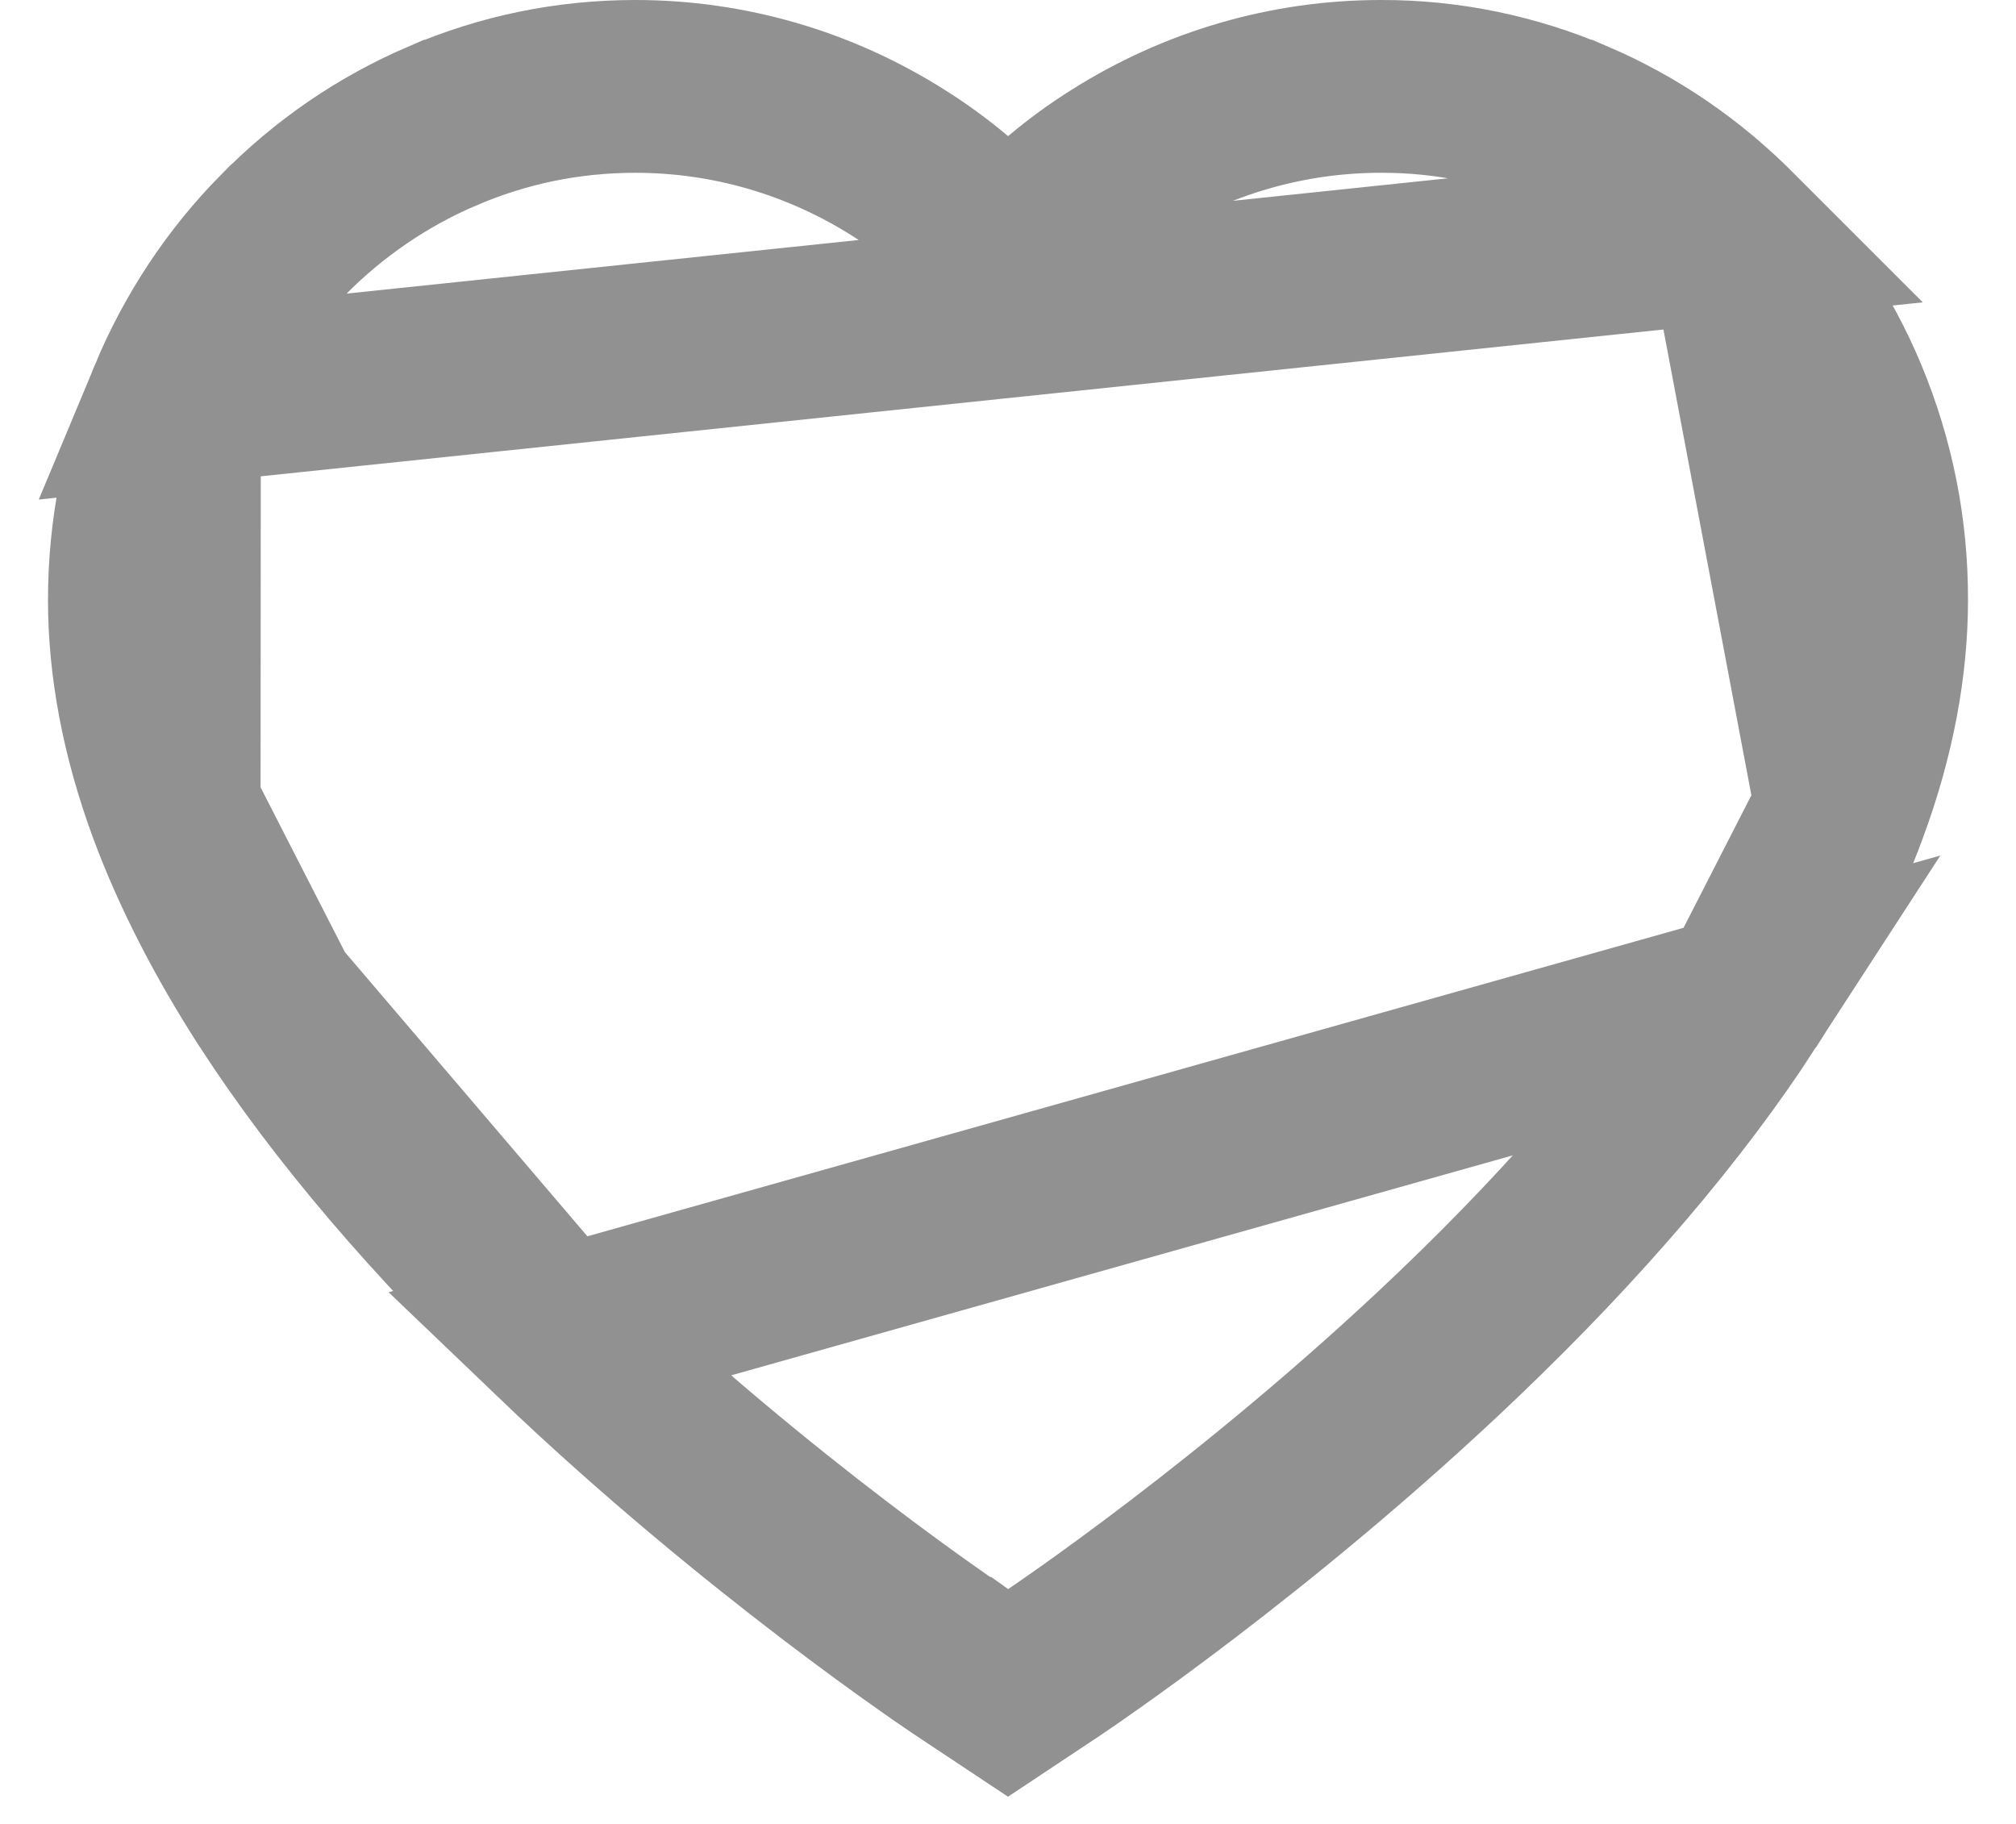
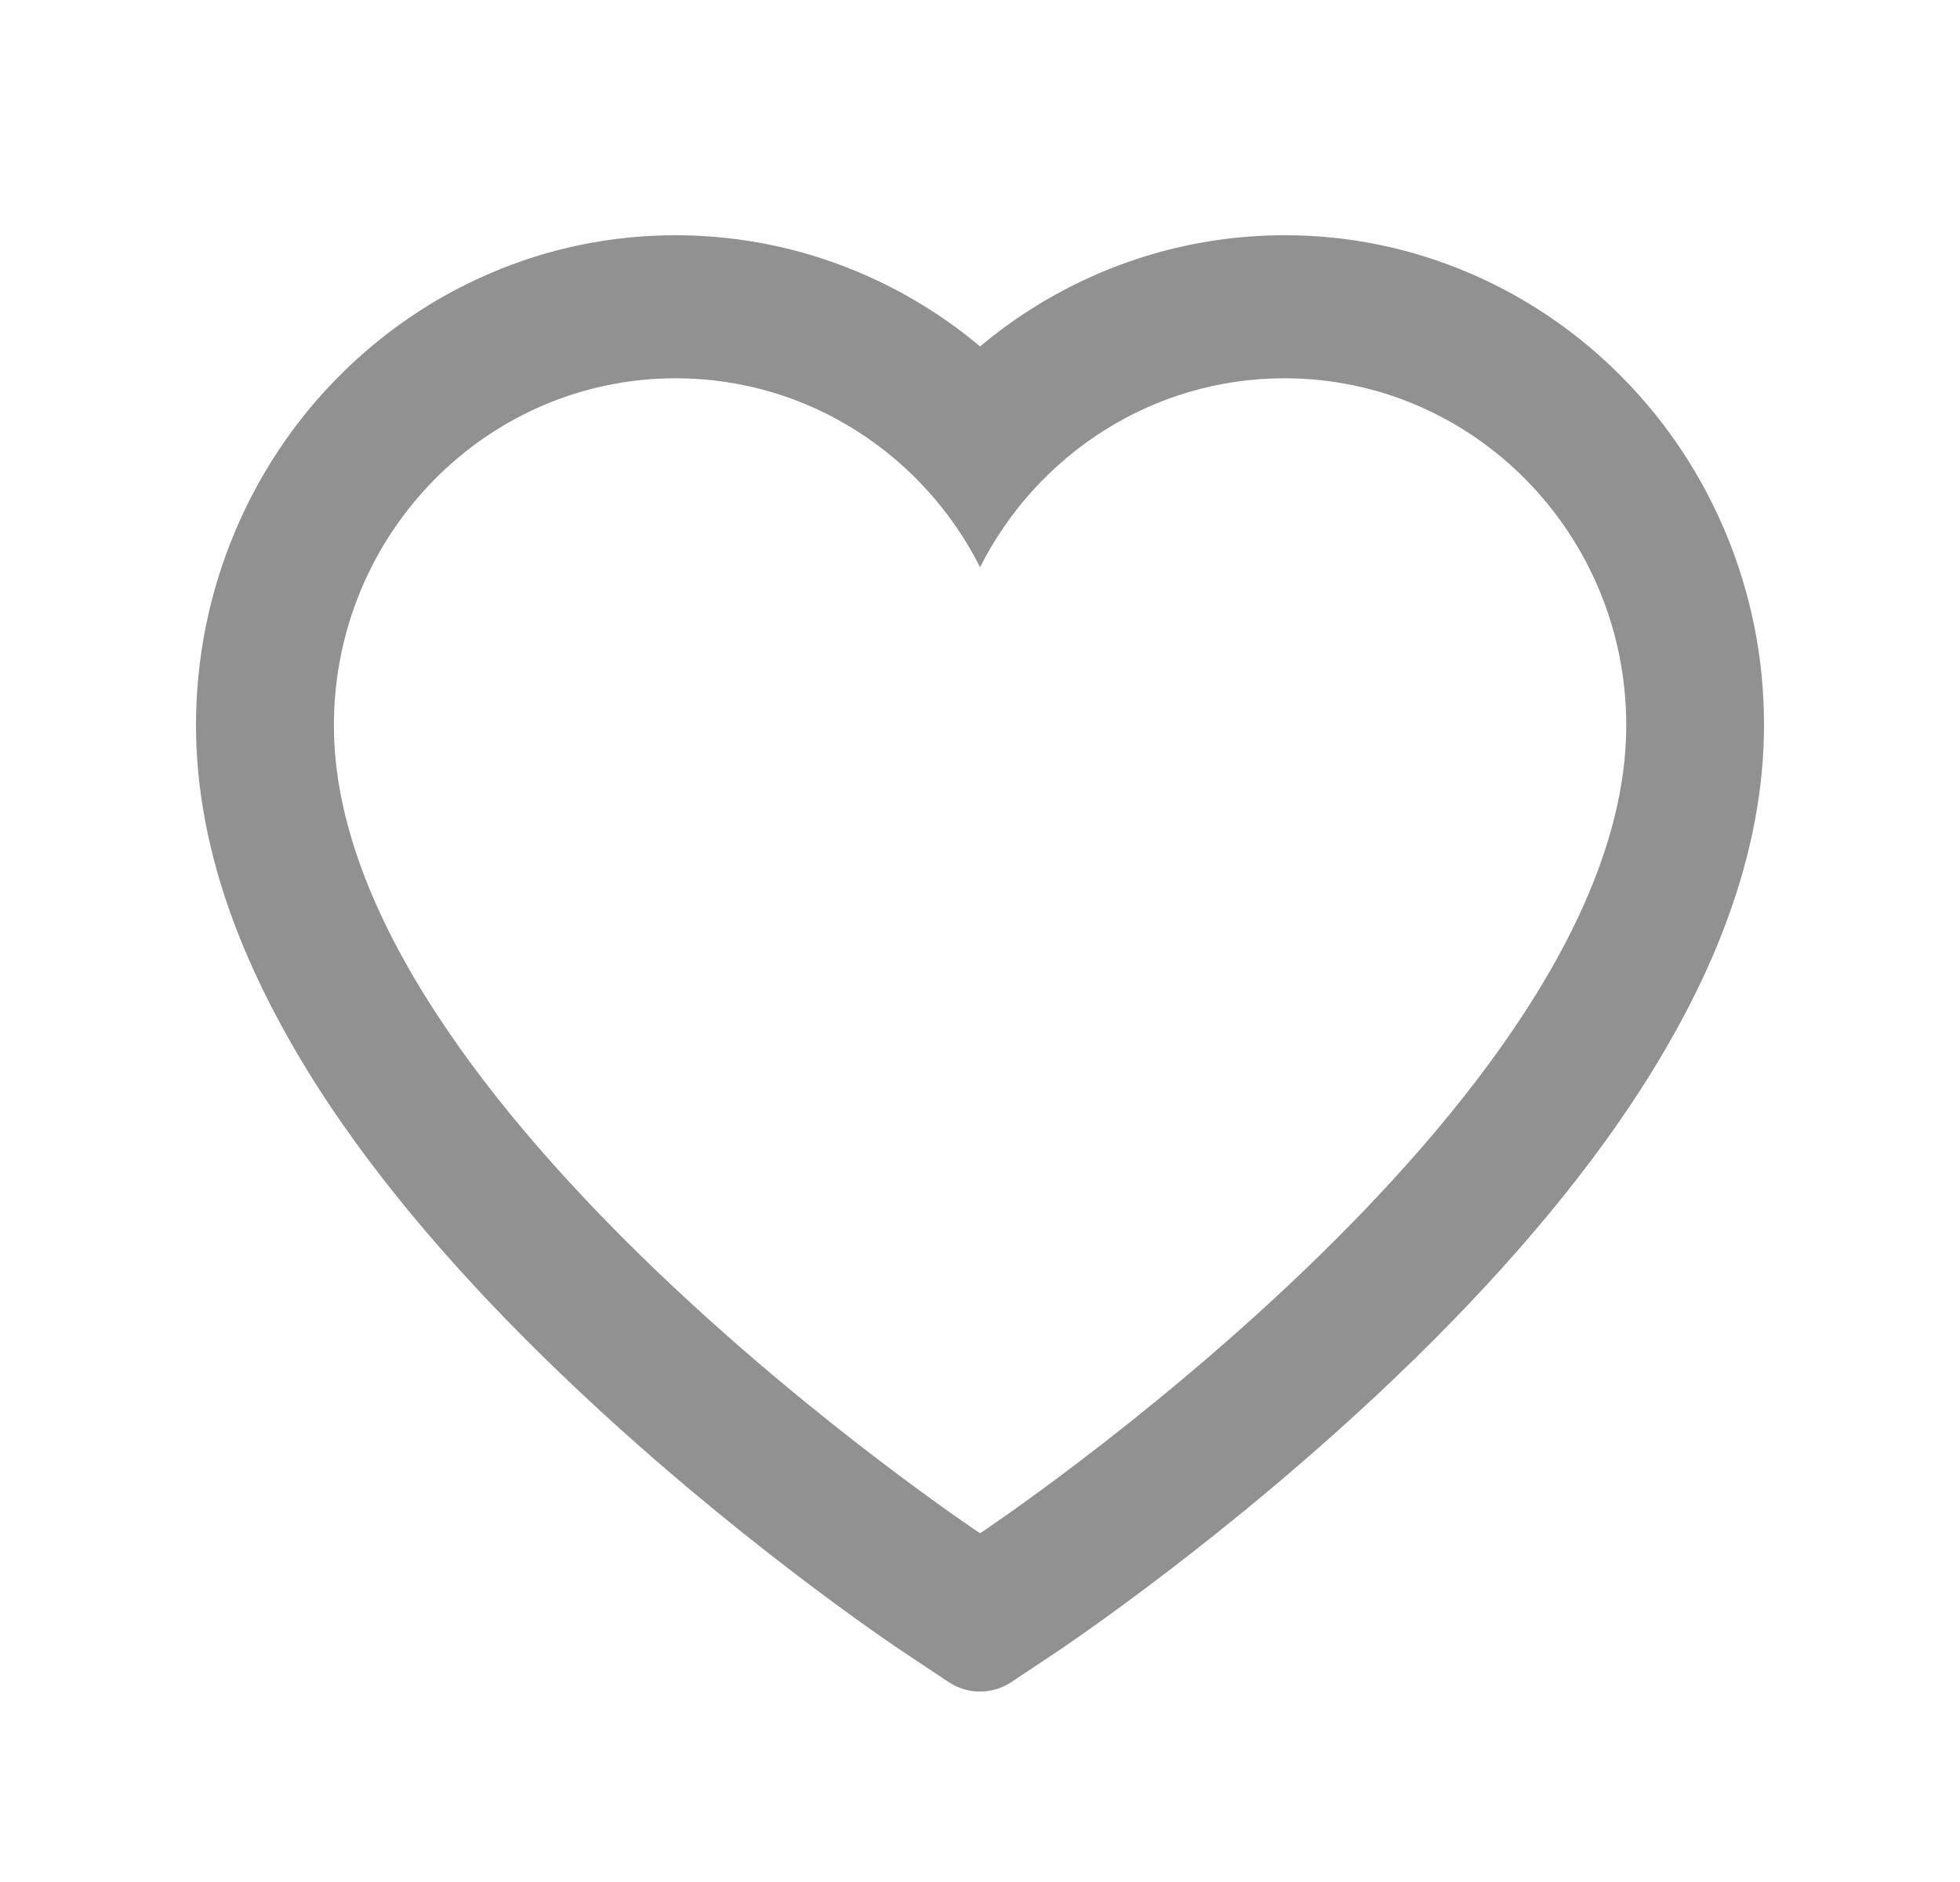
- <svg xmlns="http://www.w3.org/2000/svg" width="21" height="19" viewBox="0 0 21 19" fill="none">
-   <path d="M18.058 2.451L18.057 2.45C17.578 1.964 17.015 1.578 16.399 1.314L16.398 1.314C15.759 1.039 15.075 0.898 14.386 0.9L14.383 0.9C13.414 0.9 12.467 1.175 11.642 1.697L11.642 1.697C11.444 1.821 11.257 1.958 11.08 2.107L10.501 2.594L9.922 2.107C9.745 1.958 9.558 1.821 9.36 1.697L9.36 1.697C8.536 1.175 7.589 0.9 6.619 0.9C5.918 0.9 5.243 1.039 4.604 1.314L4.603 1.314C3.985 1.58 3.426 1.961 2.945 2.451L2.943 2.452C2.466 2.935 2.083 3.512 1.817 4.151L18.058 2.451ZM18.058 2.451C18.535 2.935 18.919 3.512 19.185 4.151C19.461 4.817 19.602 5.521 19.6 6.249V6.251C19.6 6.931 19.466 7.659 19.186 8.418L19.185 8.42M18.058 2.451L19.185 8.42M5.808 13.901L5.808 13.901C6.851 14.9 7.893 15.747 8.687 16.353C9.083 16.655 9.415 16.896 9.653 17.063C9.771 17.147 9.866 17.213 9.933 17.258C9.995 17.301 10.029 17.323 10.035 17.327C10.036 17.327 10.036 17.327 10.036 17.327L10.043 17.332L10.05 17.337L10.5 17.636L10.95 17.337L10.95 17.337C11.022 17.288 13.097 15.904 15.192 13.901C16.452 12.696 17.446 11.525 18.159 10.425L5.808 13.901ZM5.808 13.901C4.548 12.696 3.554 11.525 2.842 10.425L5.808 13.901ZM19.185 8.42C18.953 9.054 18.609 9.728 18.159 10.425L19.185 8.42ZM1.4 6.251C1.4 5.522 1.541 4.816 1.817 4.151L1.814 8.418C1.534 7.658 1.4 6.931 1.4 6.251ZM2.841 10.425C2.392 9.73 2.05 9.055 1.814 8.418L2.841 10.425Z" stroke="#919191" stroke-width="1.8" />
+ <svg xmlns="http://www.w3.org/2000/svg" width="25" height="24" viewBox="0 0 25 24" fill="none">
+   <path d="M22.016 6.806C21.706 6.061 21.258 5.386 20.699 4.819C20.139 4.25 19.479 3.798 18.754 3.487C18.003 3.164 17.197 2.998 16.384 3C15.242 3 14.129 3.324 13.161 3.936C12.929 4.082 12.71 4.243 12.501 4.418C12.293 4.243 12.073 4.082 11.841 3.936C10.874 3.324 9.76 3 8.619 3C7.797 3 7.001 3.163 6.248 3.487C5.521 3.799 4.866 4.248 4.303 4.819C3.743 5.386 3.296 6.061 2.986 6.806C2.664 7.581 2.5 8.404 2.5 9.251C2.5 10.05 2.657 10.883 2.97 11.73C3.232 12.438 3.607 13.172 4.086 13.914C4.845 15.087 5.889 16.311 7.186 17.551C9.334 19.608 11.462 21.029 11.552 21.086L12.101 21.451C12.344 21.612 12.656 21.612 12.899 21.451L13.448 21.086C13.538 21.026 15.664 19.608 17.814 17.551C19.111 16.311 20.155 15.087 20.914 13.914C21.393 13.172 21.771 12.438 22.03 11.73C22.343 10.883 22.5 10.05 22.5 9.251C22.502 8.404 22.338 7.581 22.016 6.806ZM12.501 19.553C12.501 19.553 4.259 14.079 4.259 9.251C4.259 6.806 6.211 4.824 8.619 4.824C10.311 4.824 11.779 5.803 12.501 7.233C13.223 5.803 14.691 4.824 16.384 4.824C18.791 4.824 20.743 6.806 20.743 9.251C20.743 14.079 12.501 19.553 12.501 19.553Z" fill="#919191" />
</svg>
